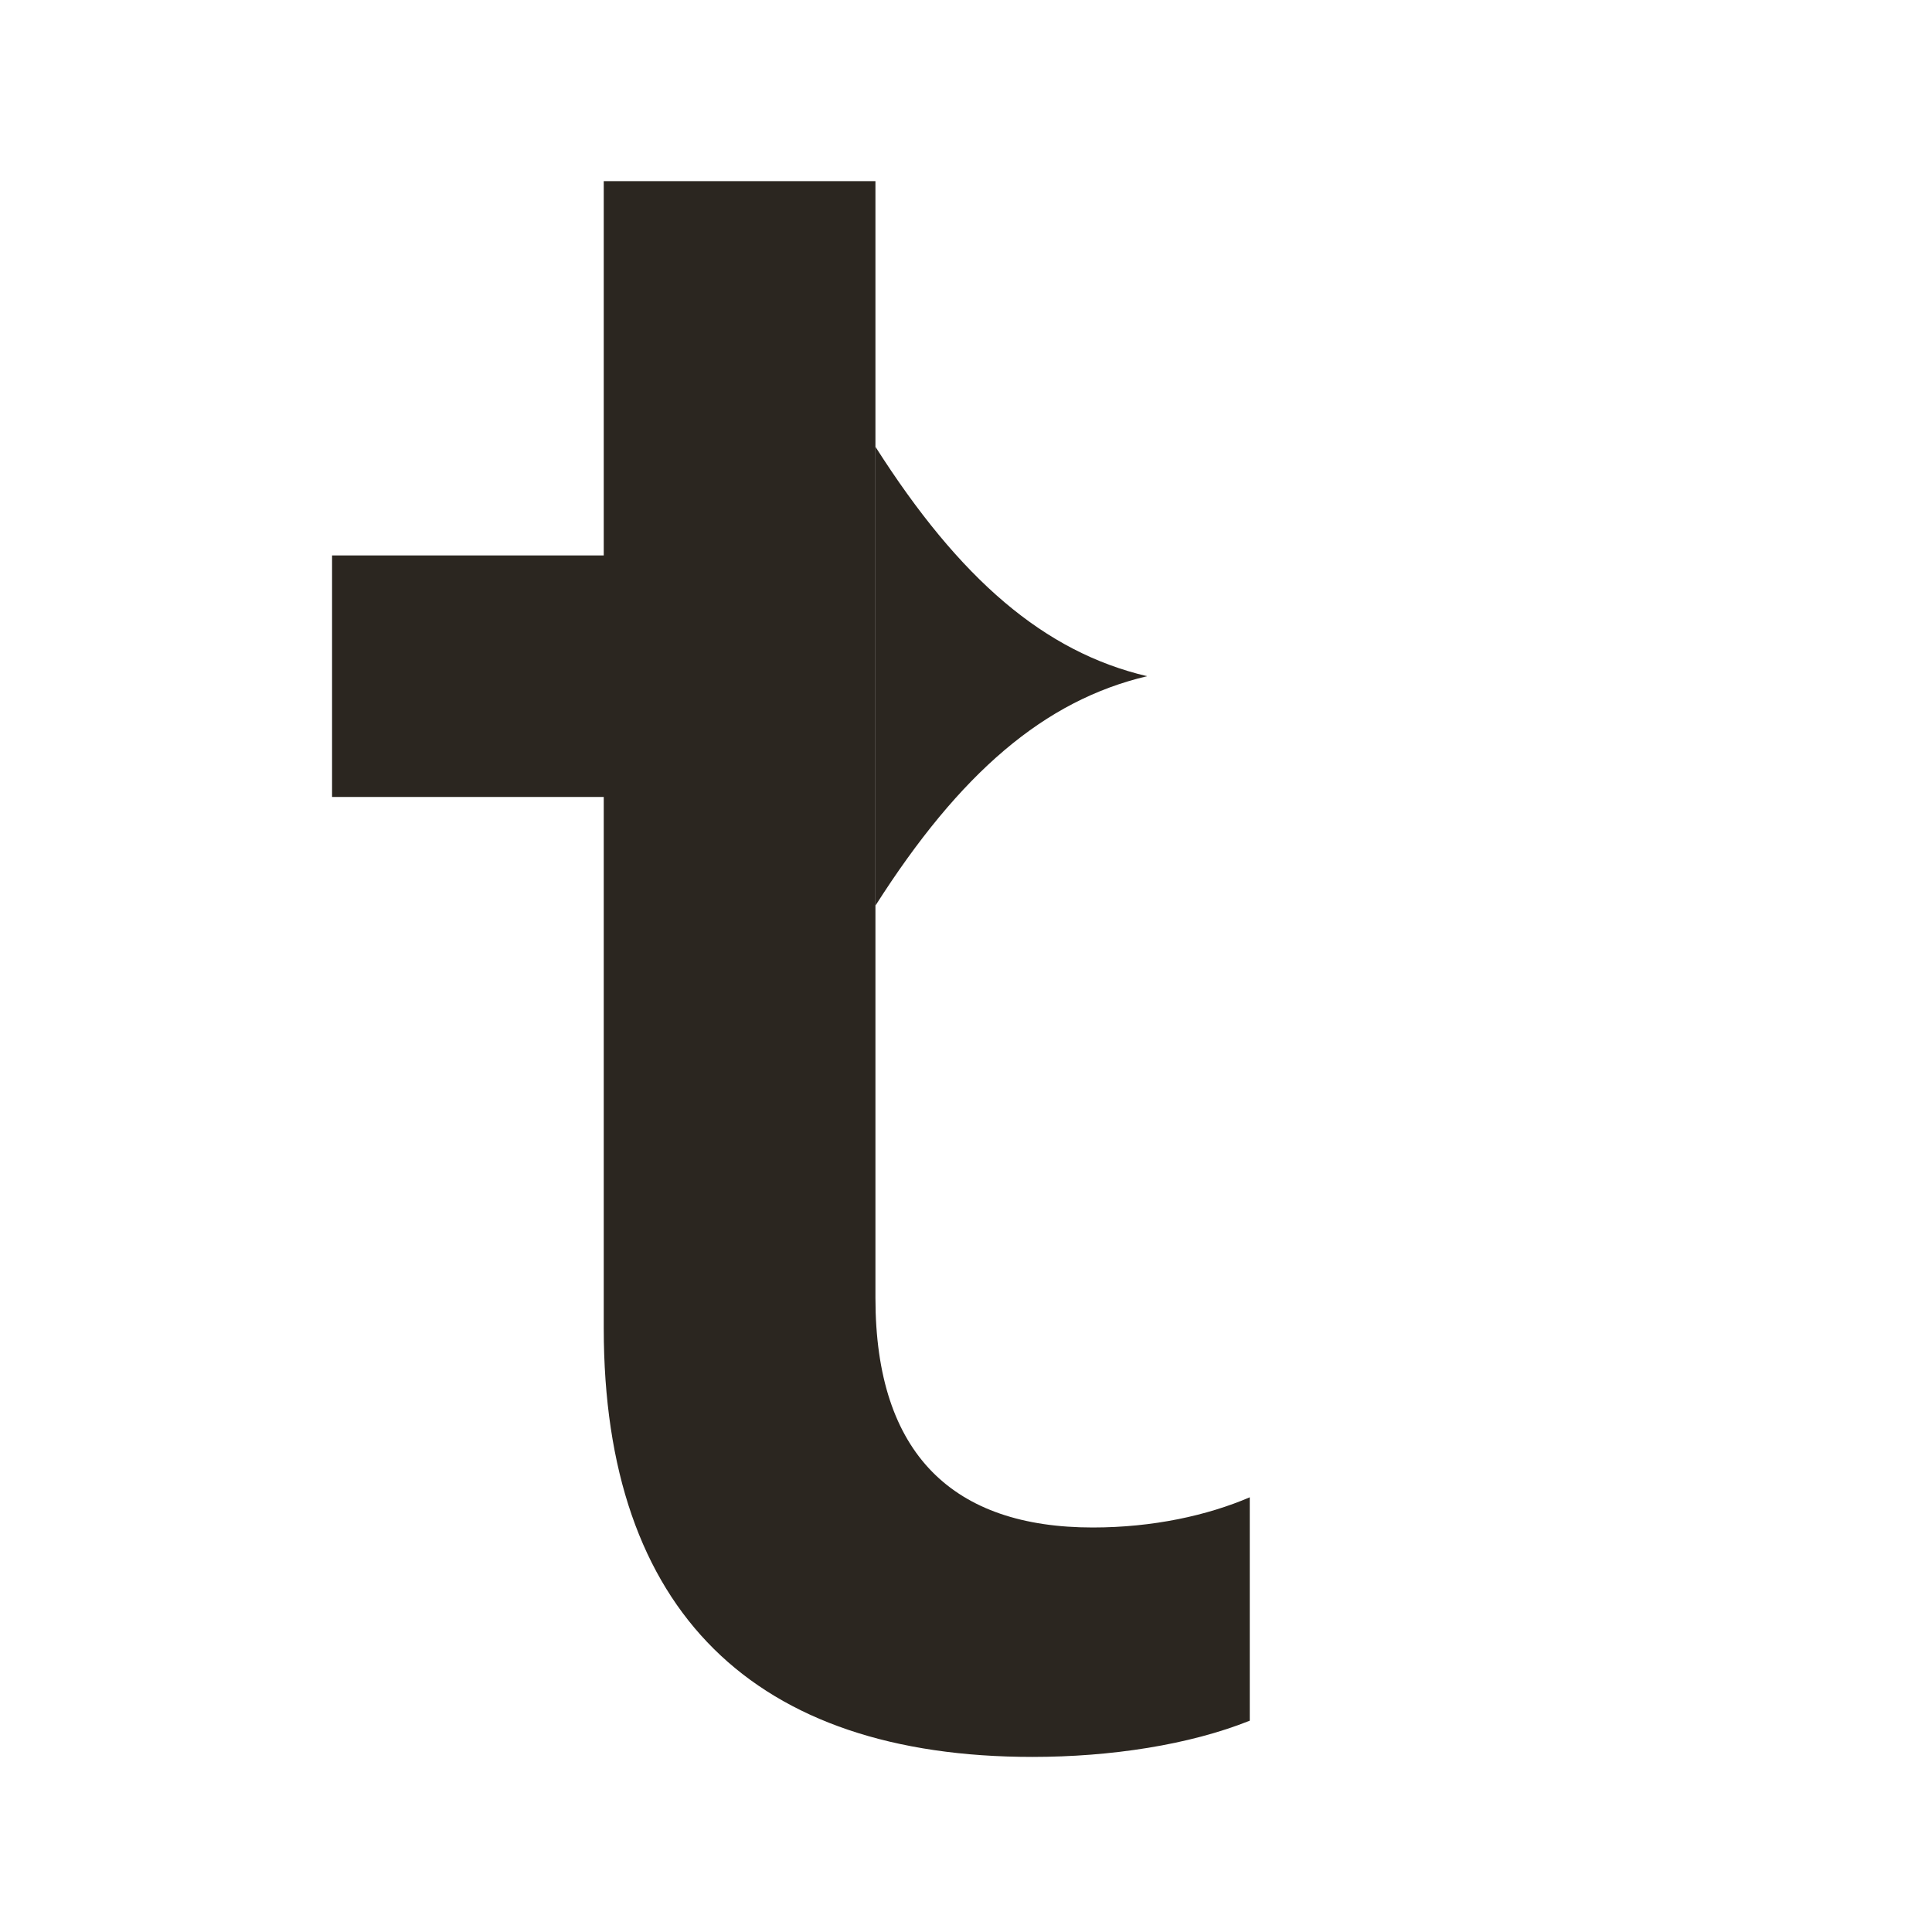
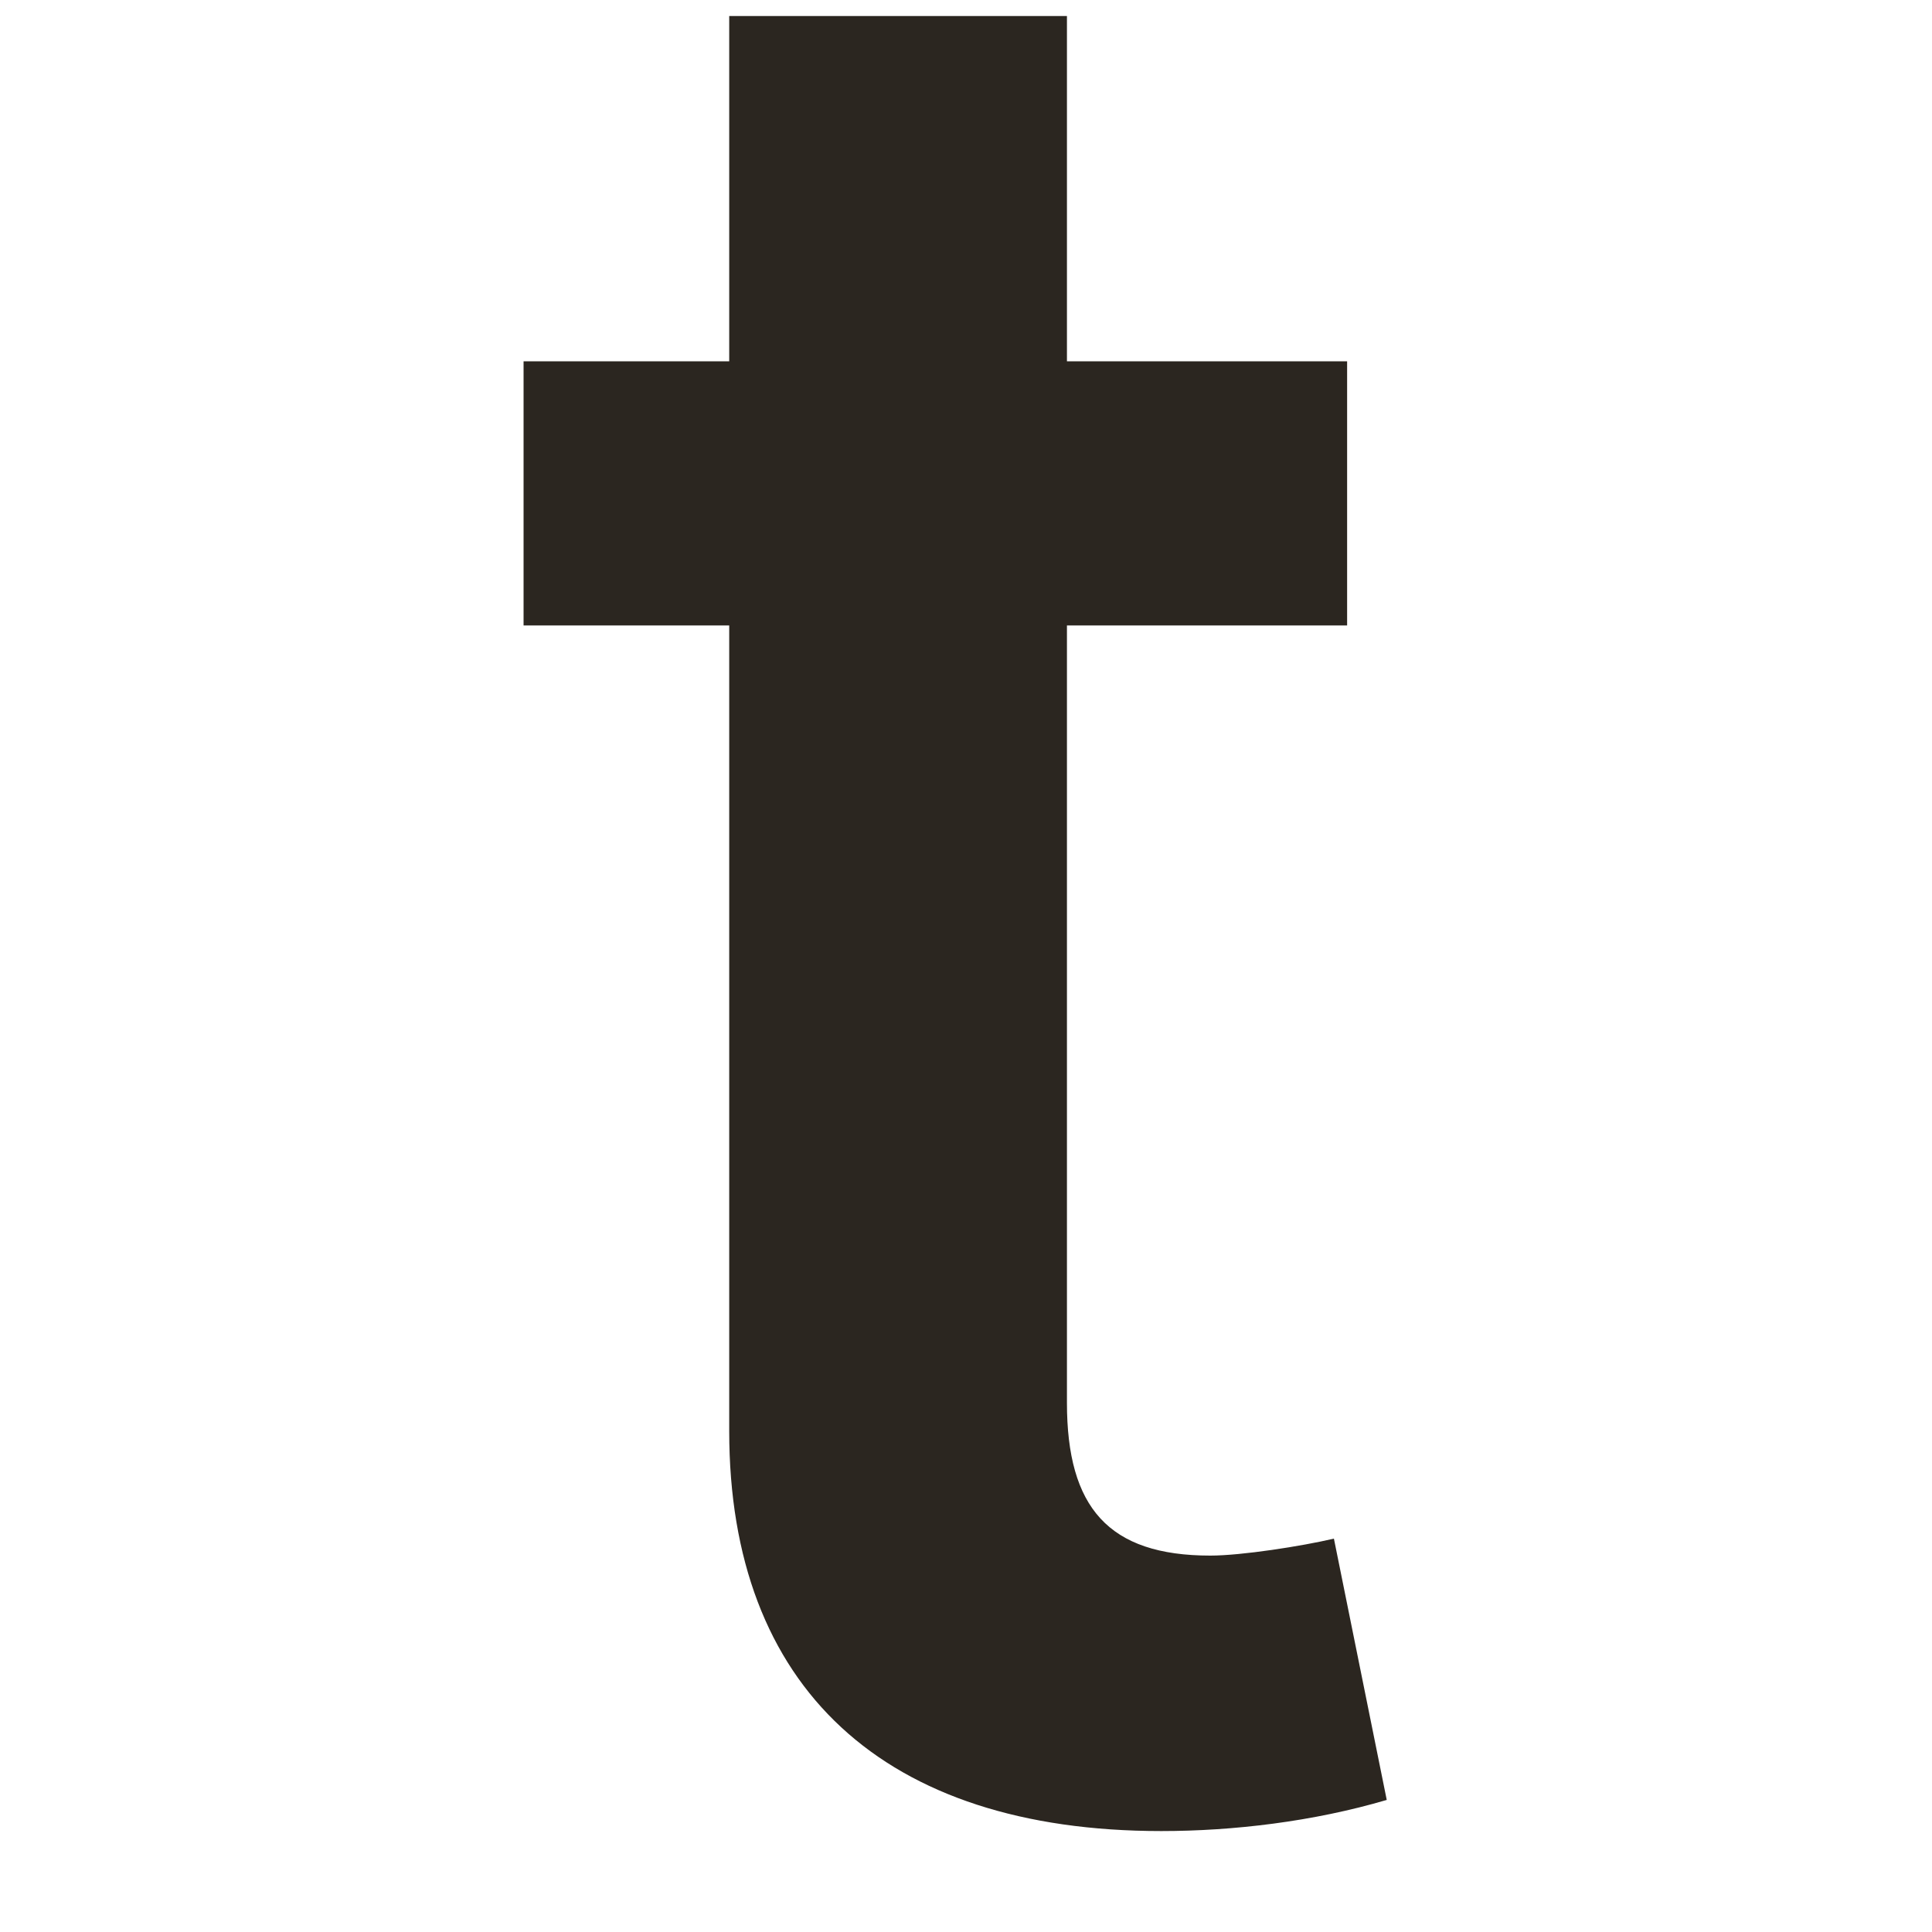
<svg xmlns="http://www.w3.org/2000/svg" viewBox="0 0 32 32">
  <style>
-     path { fill: #2b2620; }
-     @media (prefers-color-scheme: dark) { path { fill: #f1ebe2; } }
+     text {
+       fill: #2b2620;
+       font-family: -apple-system, BlinkMacSystemFont, "Segoe UI", sans-serif;
+       font-weight: 600; font-size: 44px;
+     }
+     @media (prefers-color-scheme: dark) { text { fill: #f1ebe2; } }
  </style>
-   <path d="M10 3h4.5v18.5c0 2.6 1.3 3.8 3.6 3.8 1 0 1.9-.2 2.6-.5v3.7c-1 .4-2.3.6-3.6.6-4.6 0-7.1-2.4-7.1-7.1V13.2H5.5V9.2H10z" />
-   <path d="M14.5 7.4C15.9 9.6 17.3 10.8 19 11.2 17.3 11.6 15.9 12.8 14.5 15z" />
+   <text x="16" y="30" text-anchor="middle">t</text>
</svg>
